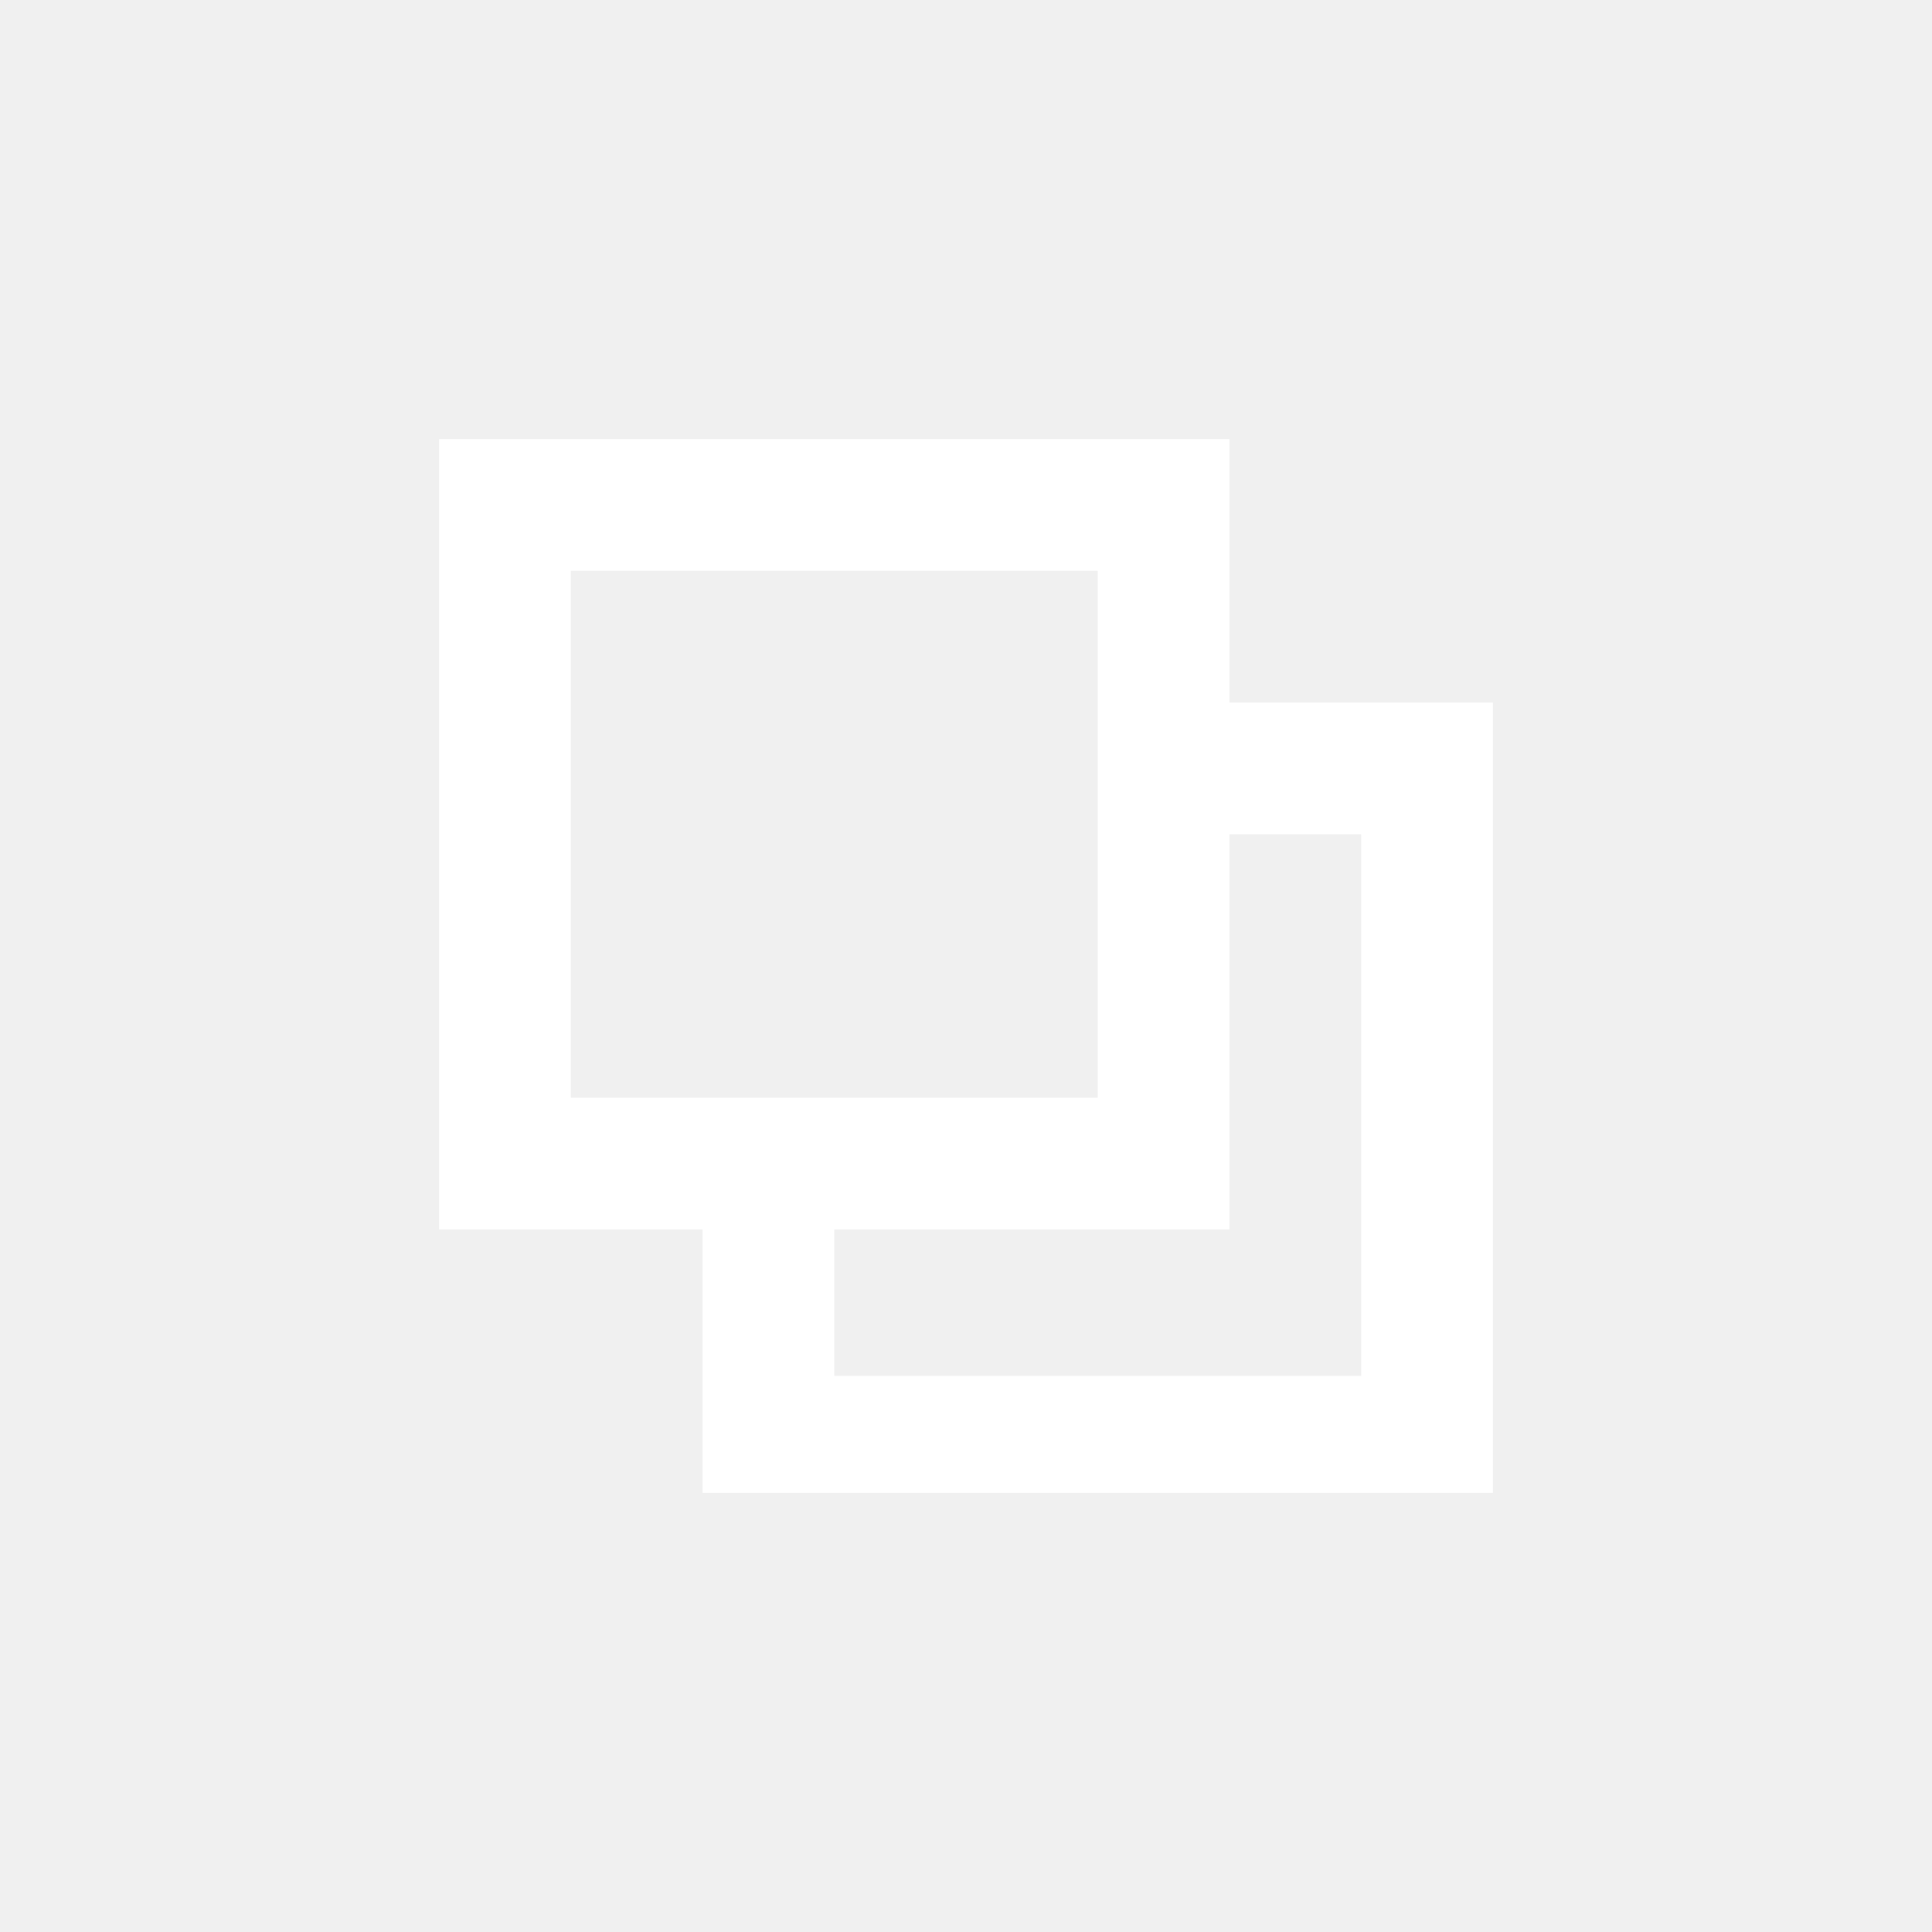
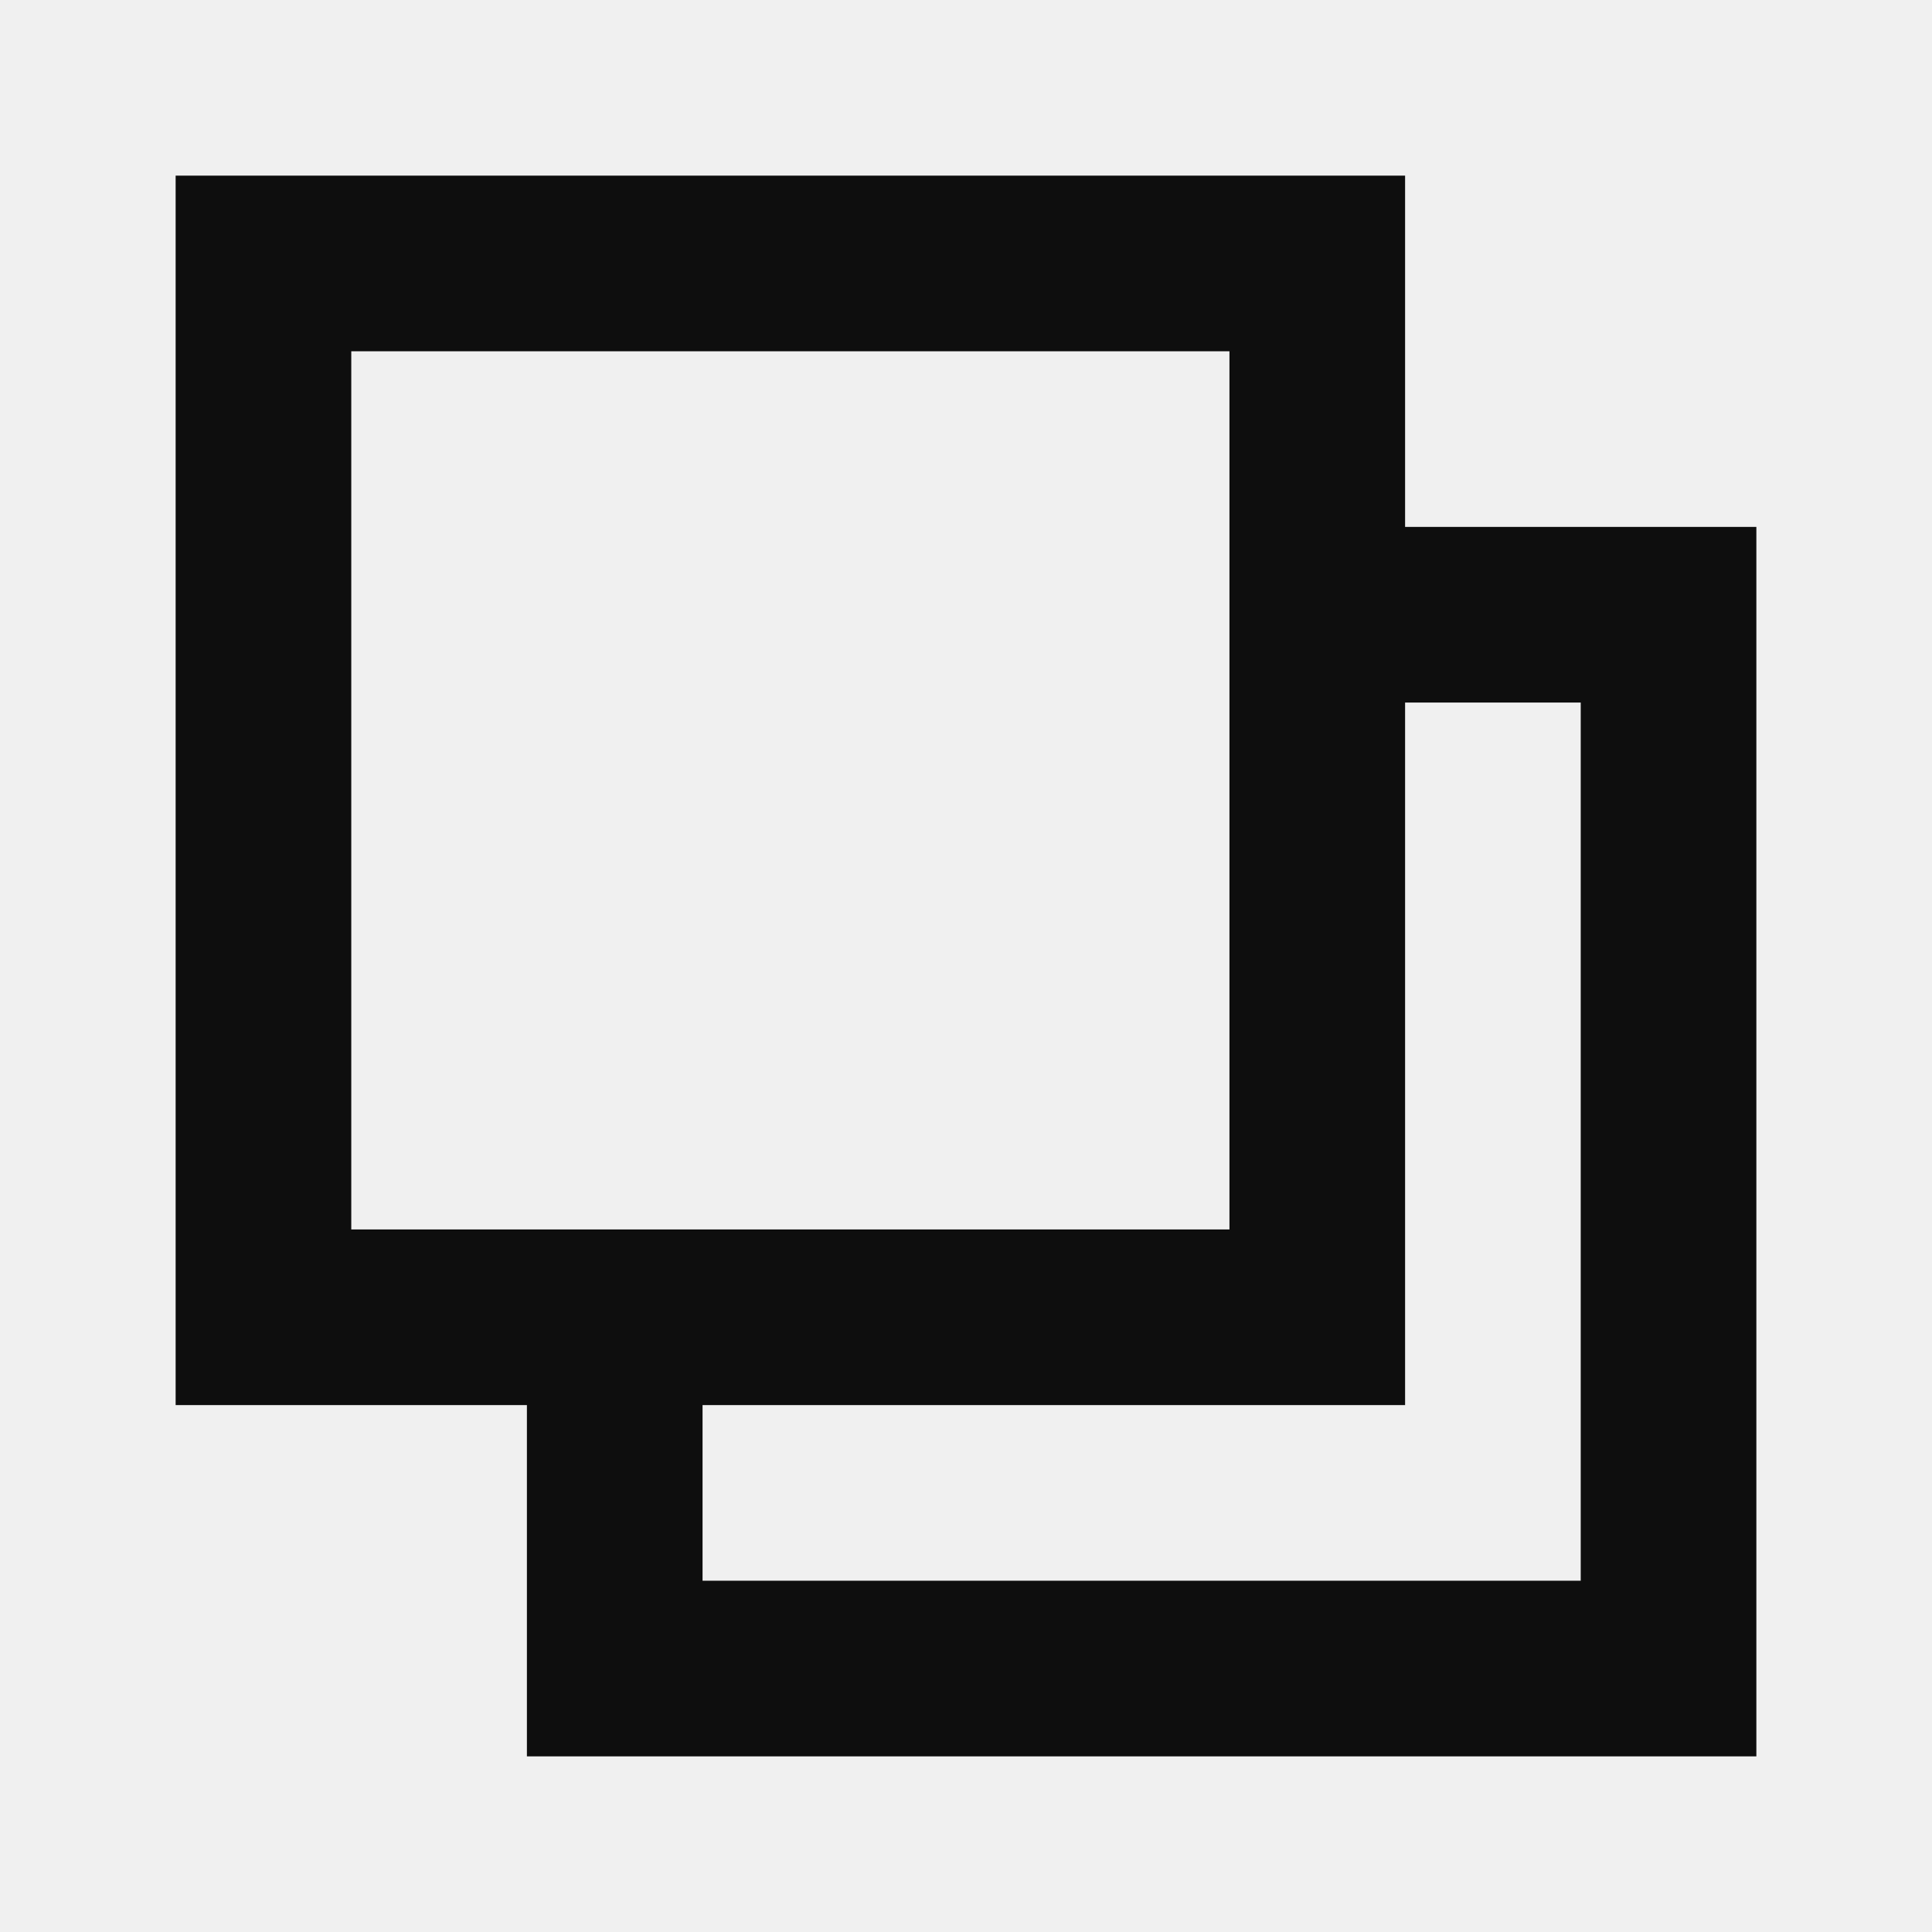
<svg xmlns="http://www.w3.org/2000/svg" width="22" height="22" viewBox="0 0 22 22" fill="none">
-   <path fill-rule="evenodd" clip-rule="evenodd" d="M5 14V5H14V8H17V17H8V14H5ZM6.5 6.5H12.5V12.5H6.5V6.5ZM9.5 14V15.667H15.5V9.5H14V14H9.5Z" fill="white" />
+   <path fill-rule="evenodd" clip-rule="evenodd" d="M2 16V2H16V6H20V20H6V16H2ZM4 4H14V14H4V4ZM8 16V18H18V8H16V16H8Z" fill="#0E0E0E" />
</svg>
